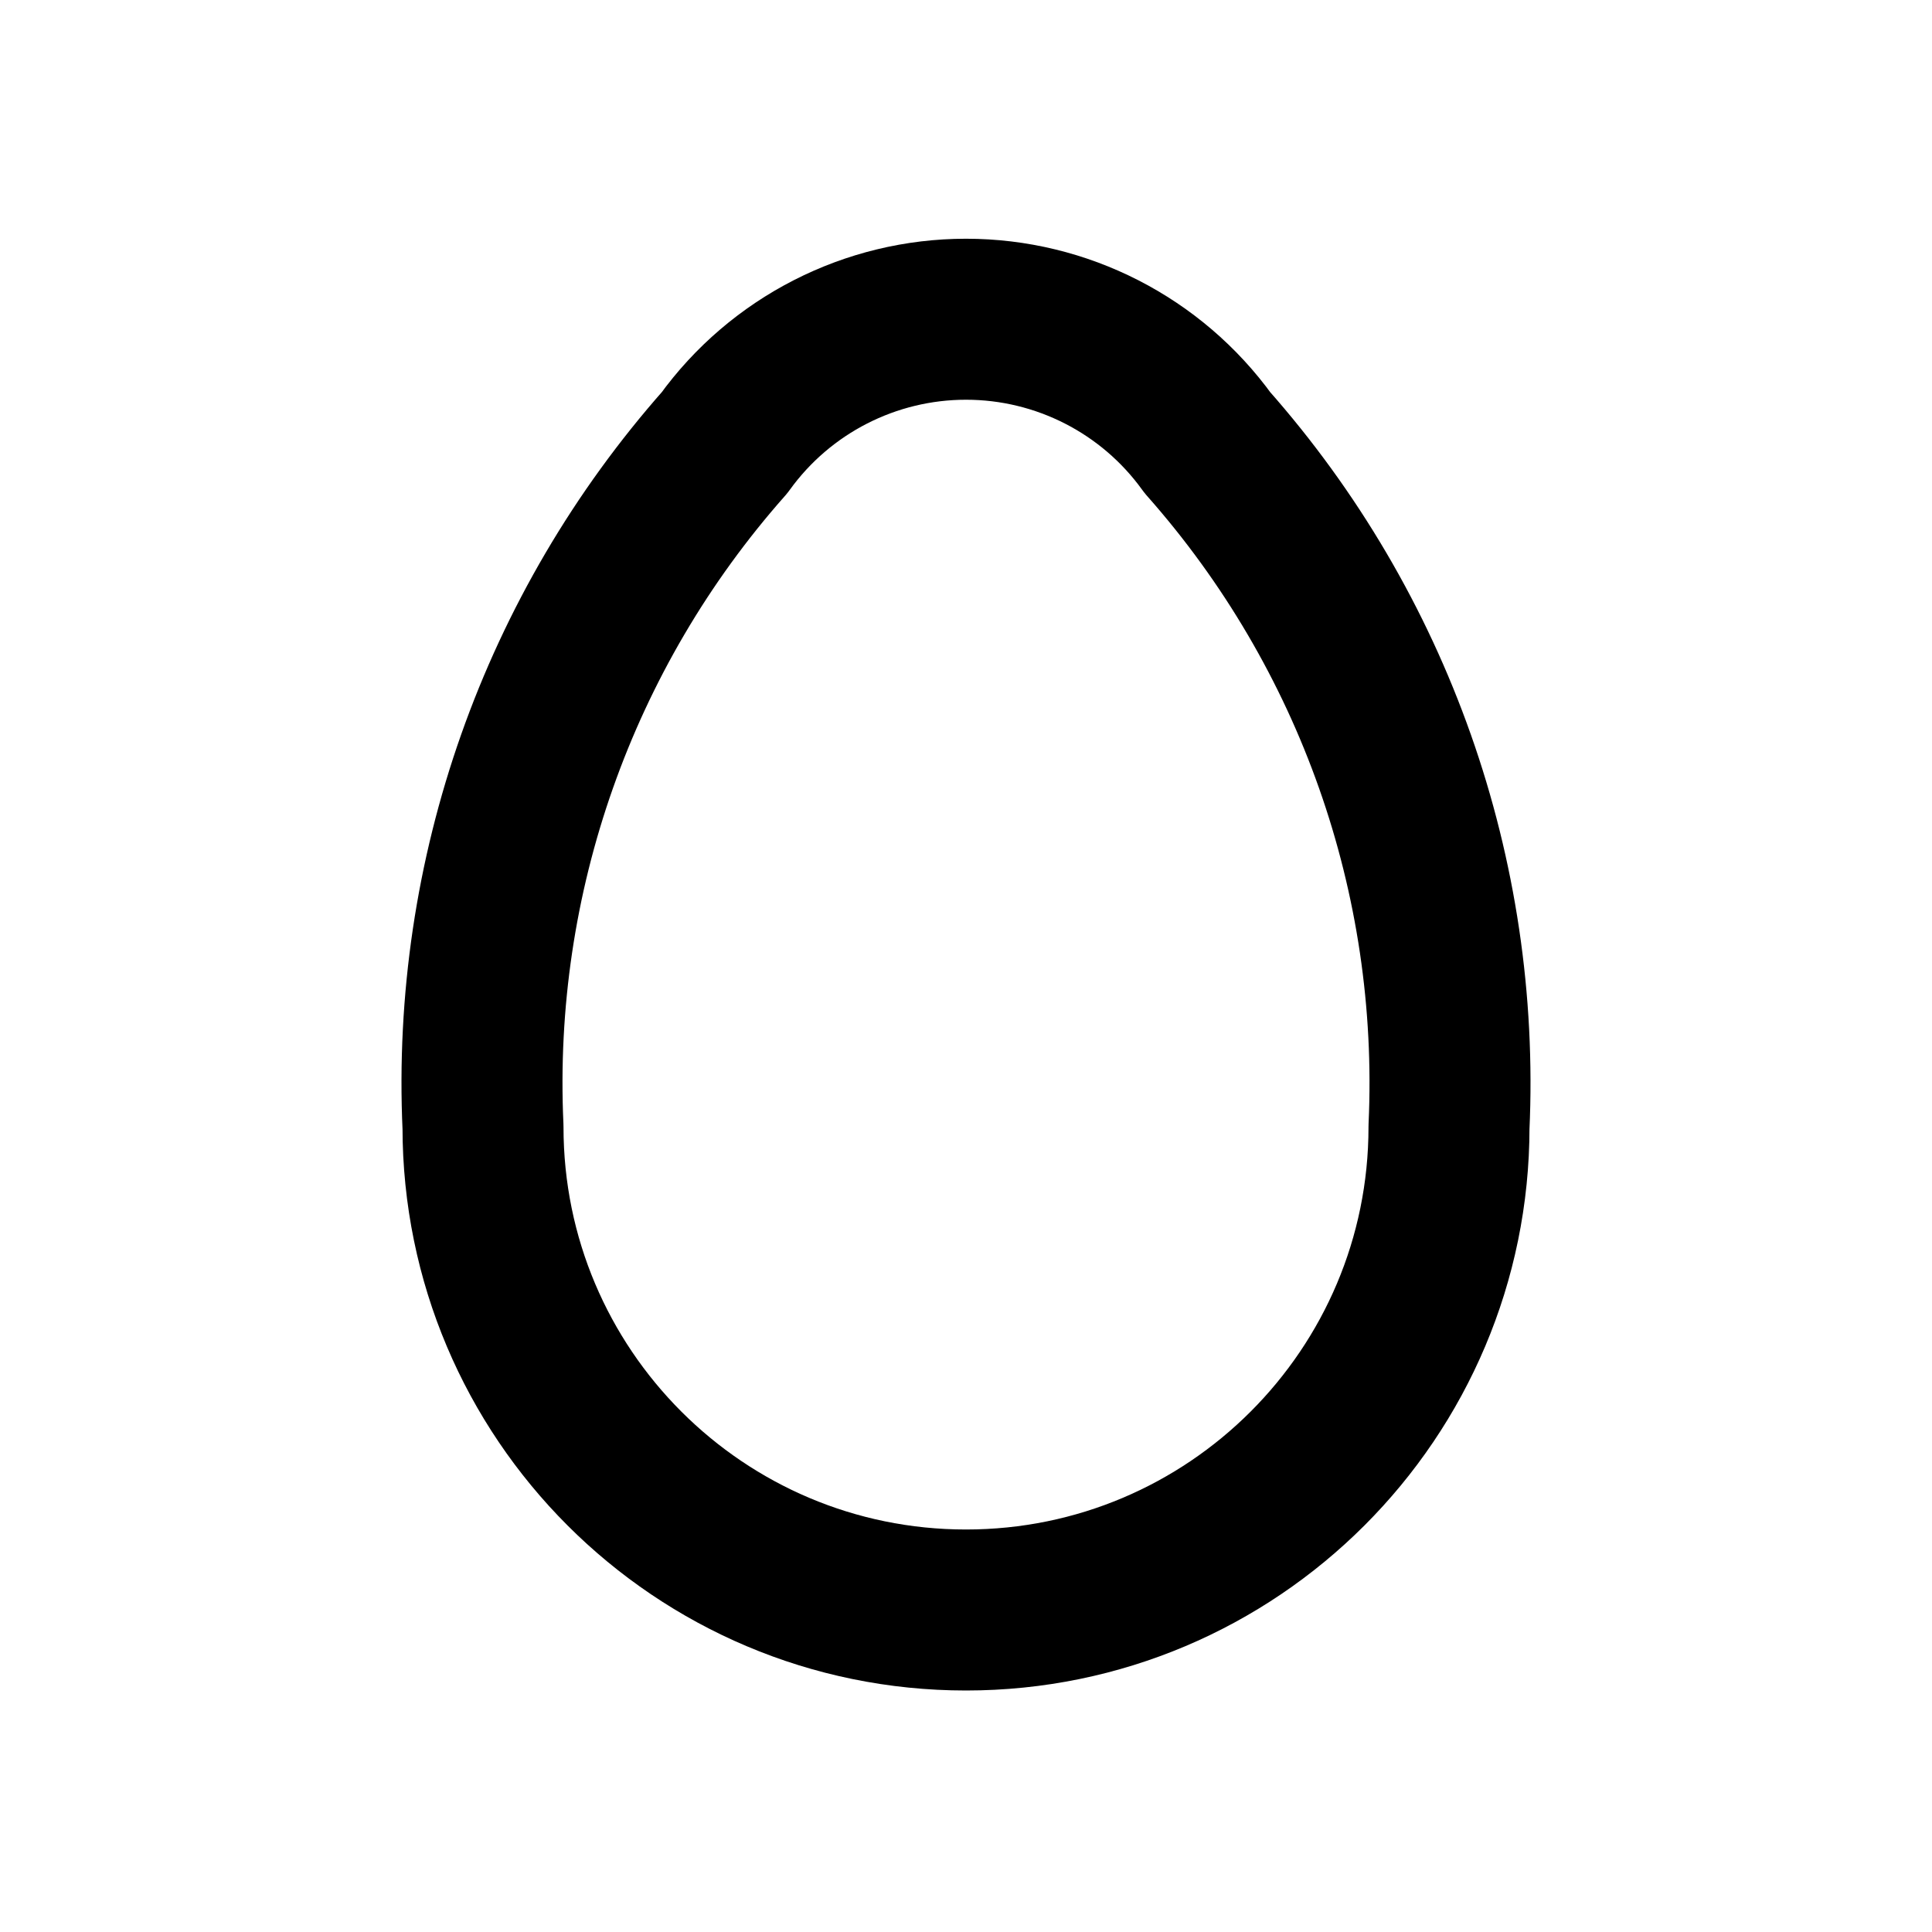
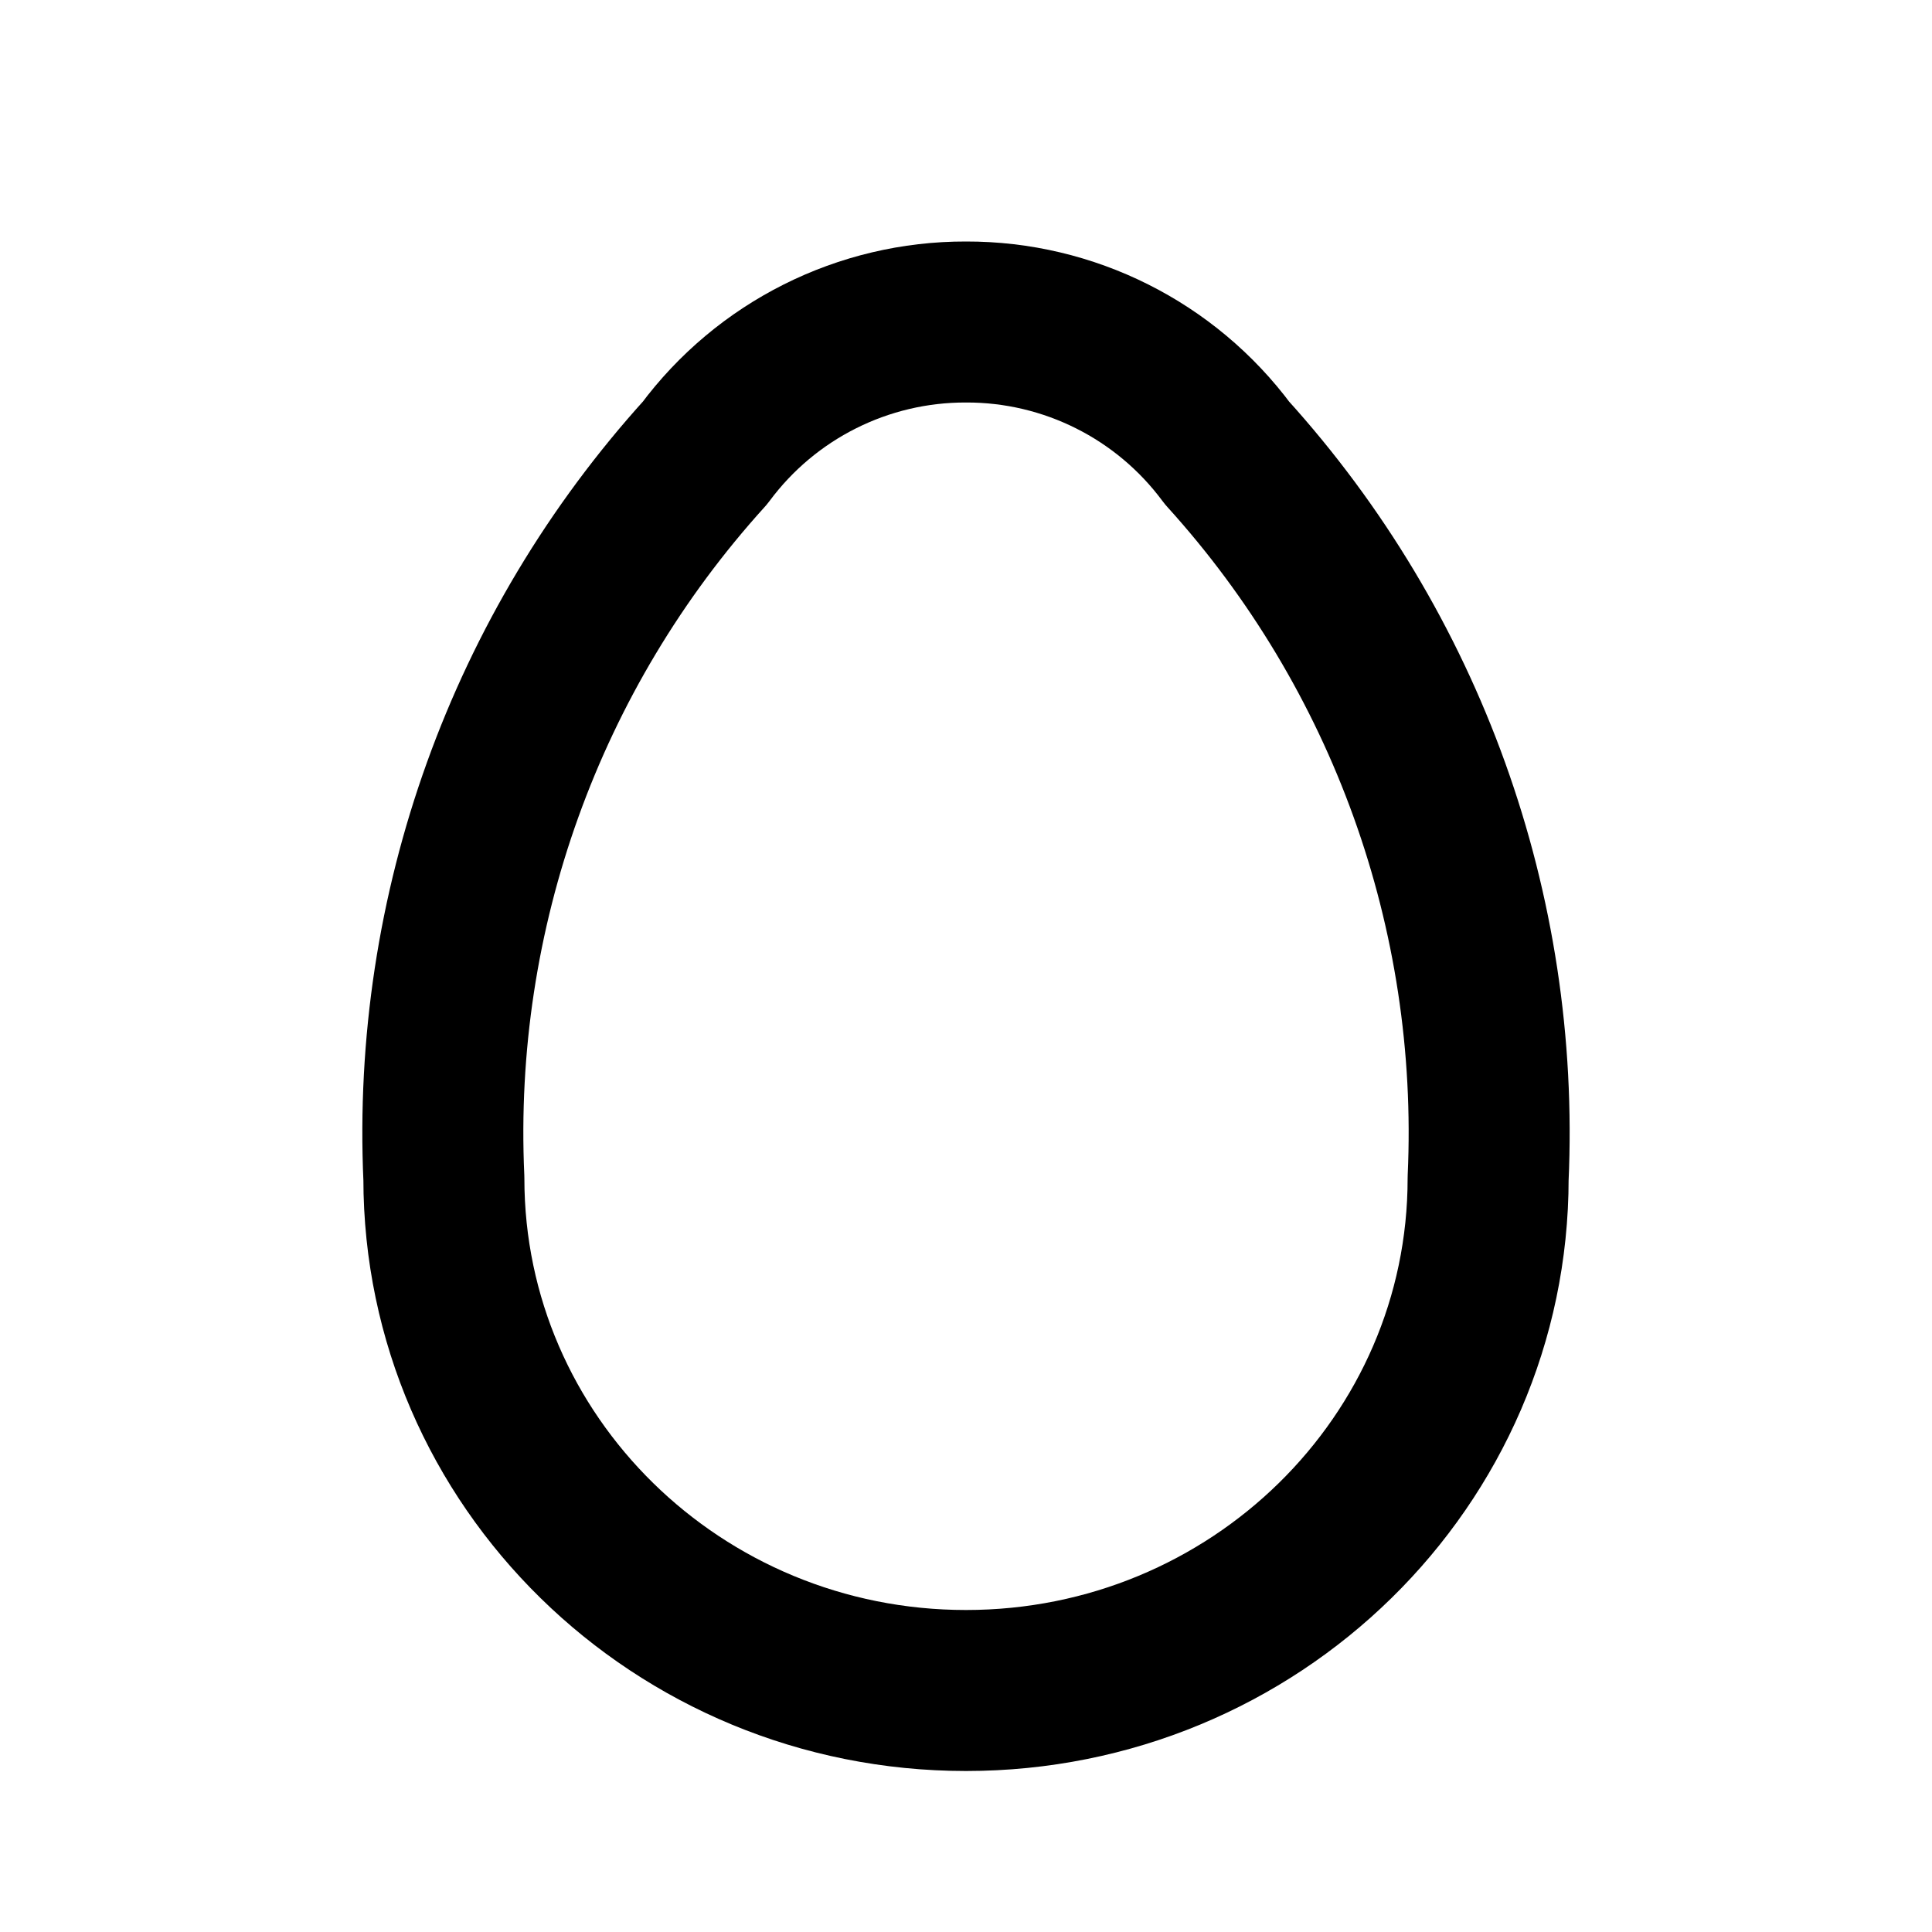
<svg xmlns="http://www.w3.org/2000/svg" class="icon icon-tabler icon-tabler-egg" width="24" height="24" viewBox="0 0 24 24" stroke-width="2" stroke="currentColor" fill="none" stroke-linecap="round" stroke-linejoin="round">
  <path stroke="none" d="M0 0h24v24H0z" fill="none" />
-   <path d="M6 14a6 6 0 0 0 12 0a12 12 0 0 0 -3 -8.5a3.7 3.7 0 0 0 -6 0a12 12 0 0 0 -3 8.5" />
+   <path d="M5.514 14.639c0 3.513 2.904 6.361 6.486 6.361s6.486 -2.848 6.486 -6.361a12.574 12.574 0 0 0 -3.243 -9.012a4.025 4.025 0 0 0 -3.243 -1.627a4.025 4.025 0 0 0 -3.243 1.627a12.574 12.574 0 0 0 -3.243 9.012" />
</svg>
